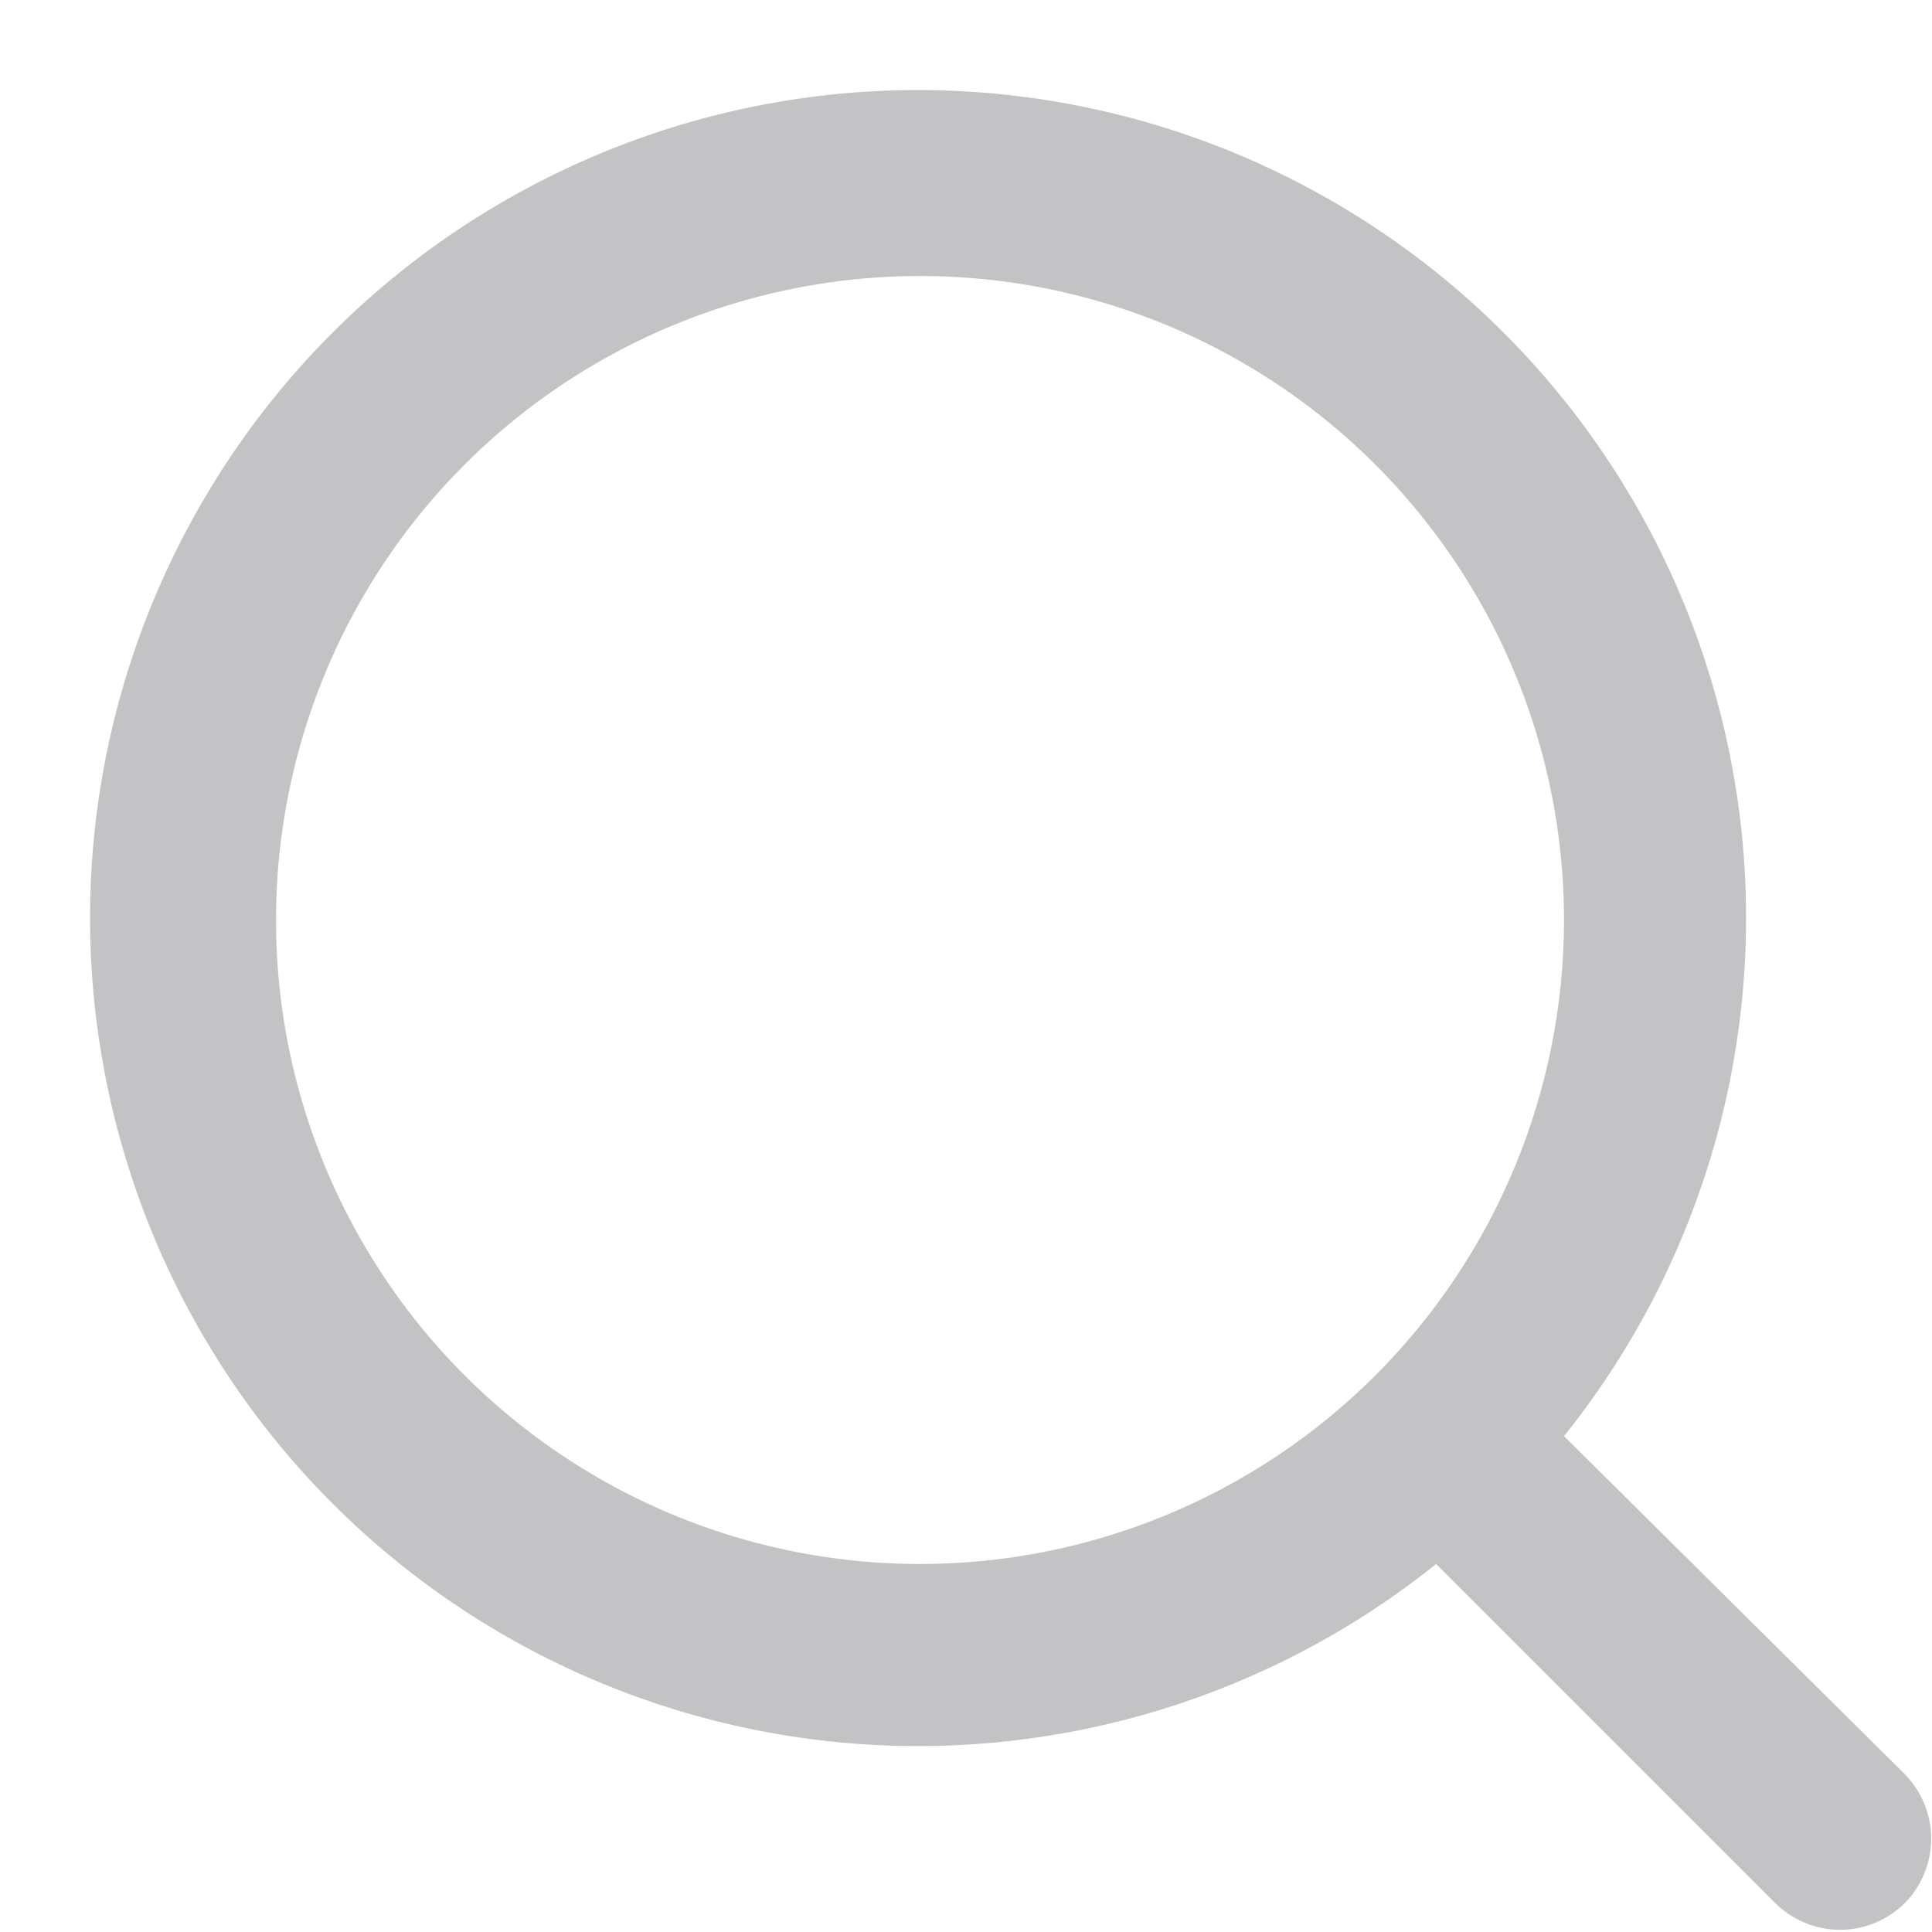
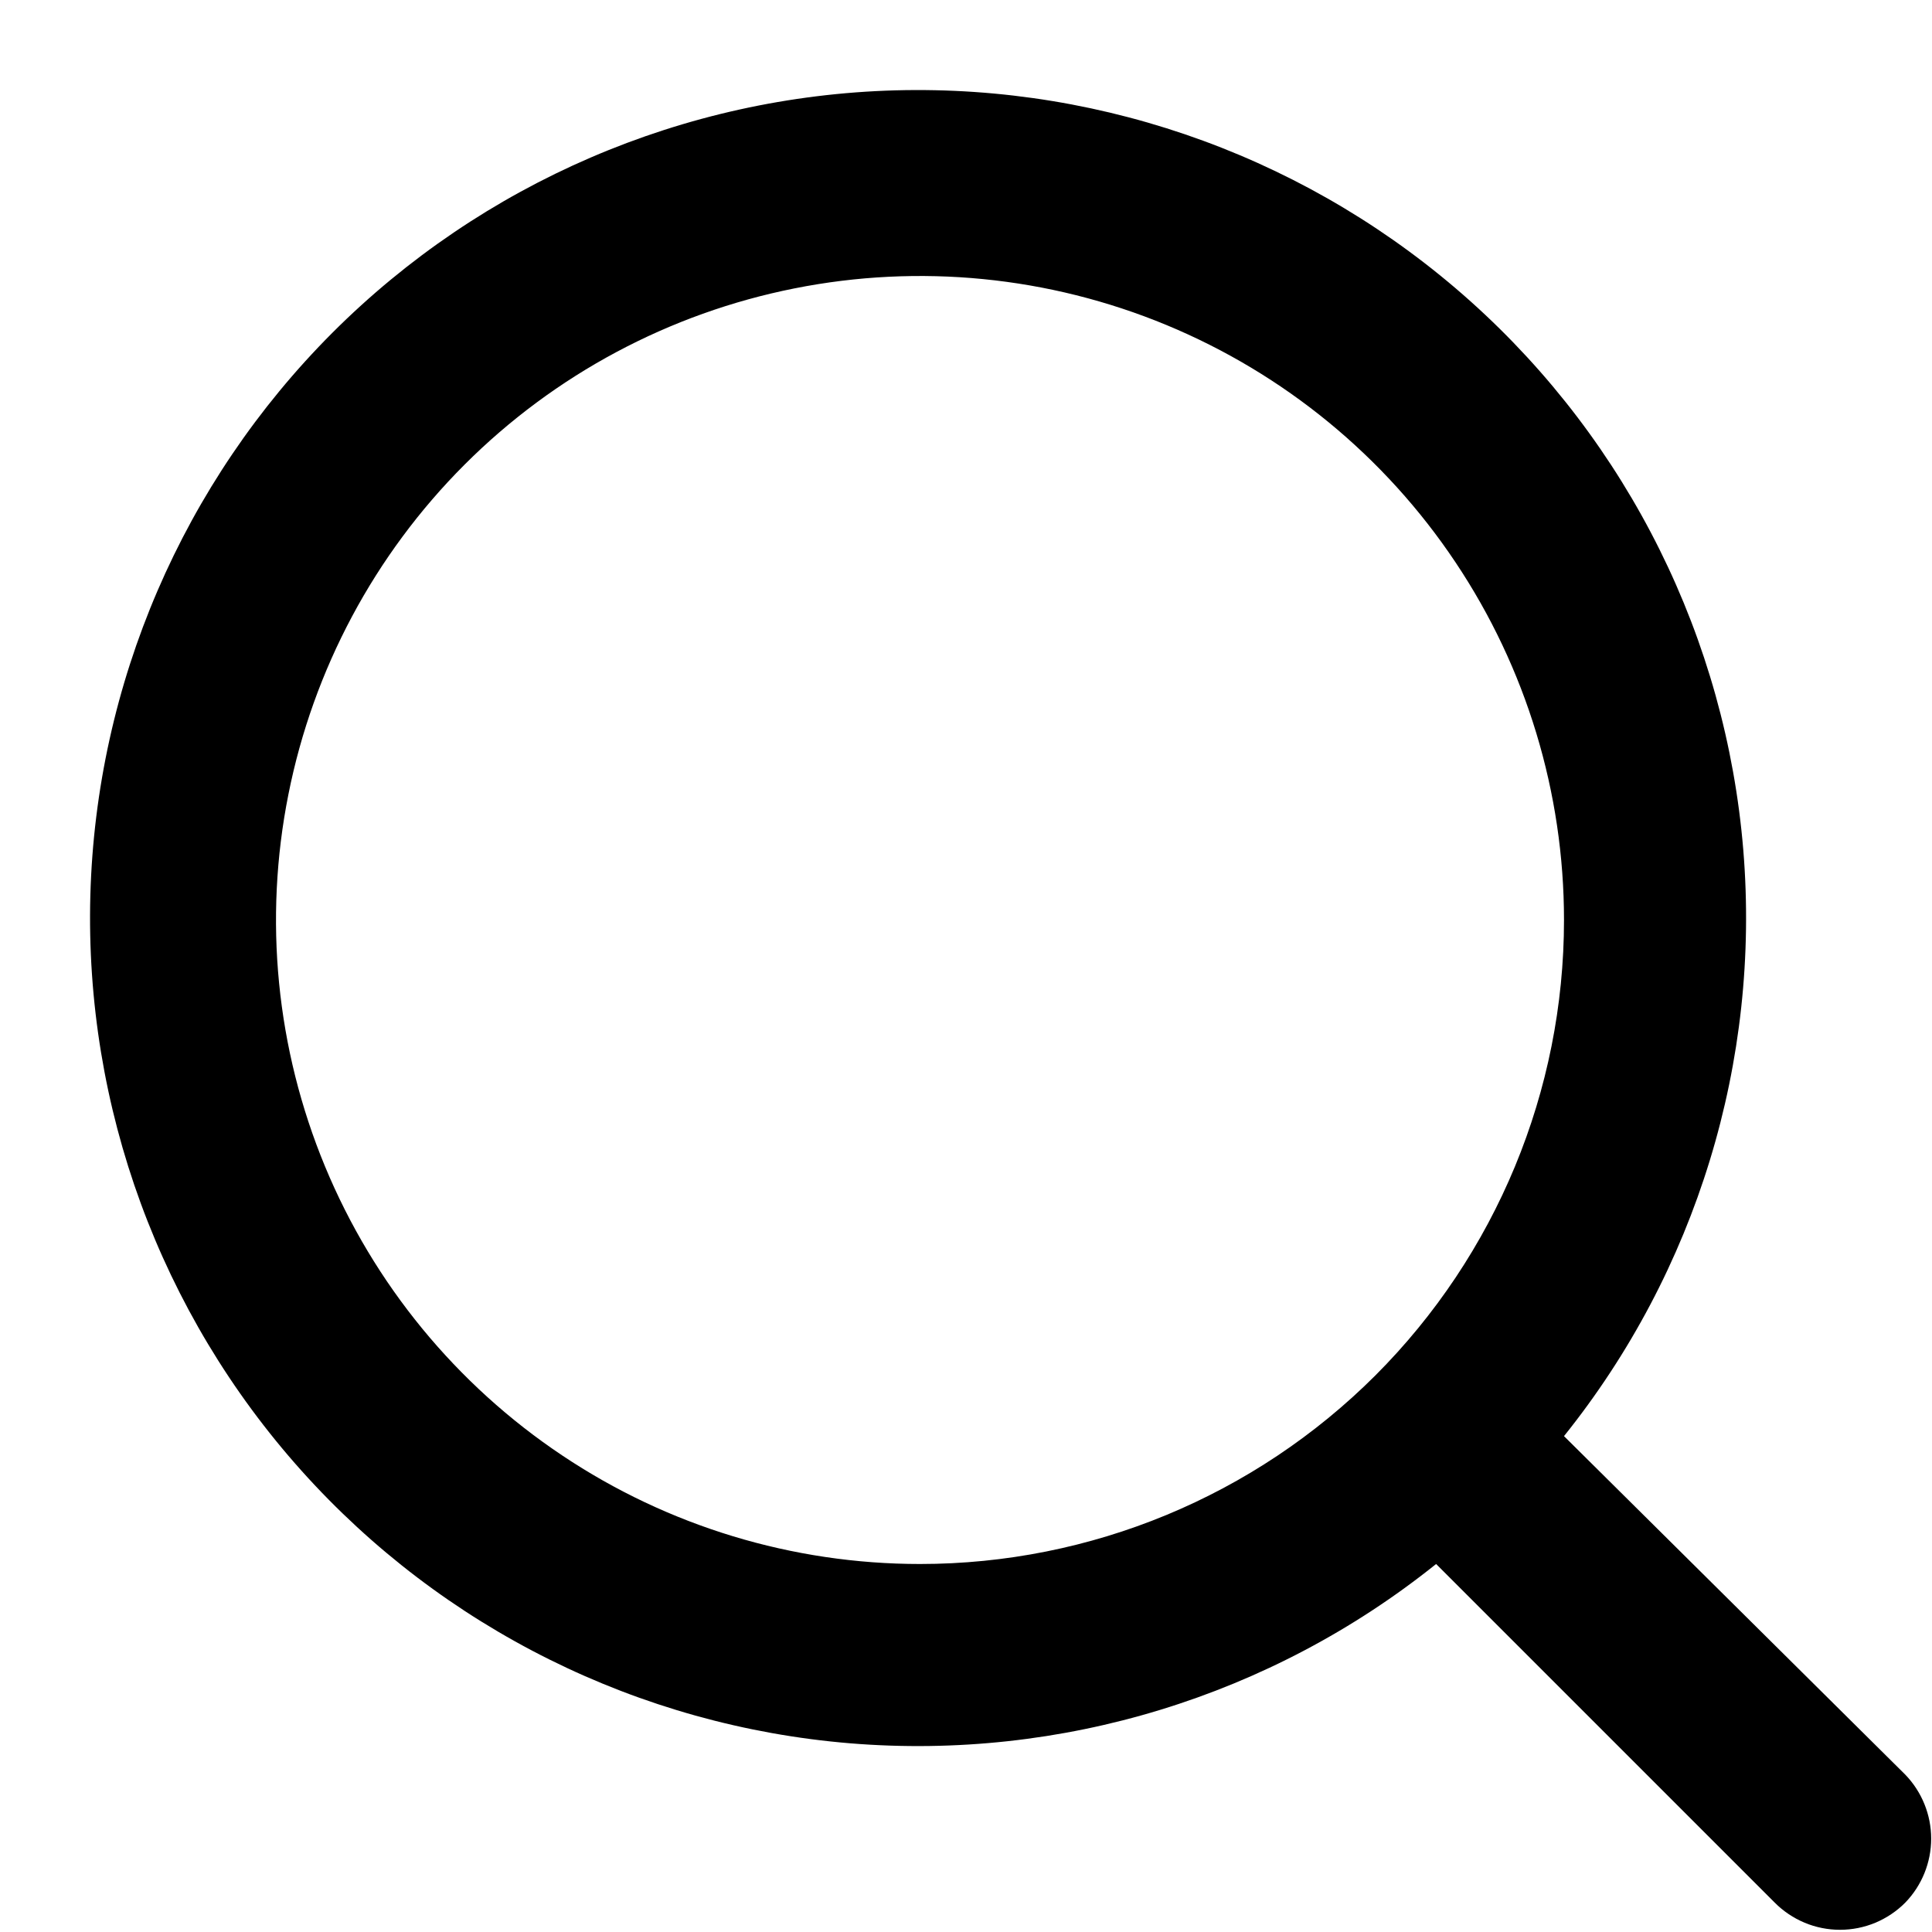
<svg xmlns="http://www.w3.org/2000/svg" width="21" height="21" viewBox="0 0 21 21" fill="none">
-   <path d="M20.71 19.29L17 15.61C18.44 13.814 19.137 11.535 18.949 9.241C18.76 6.947 17.7 4.813 15.986 3.277C14.271 1.741 12.034 0.92 9.733 0.982C7.432 1.045 5.243 1.988 3.615 3.615C1.988 5.243 1.045 7.432 0.982 9.733C0.92 12.034 1.74 14.271 3.277 15.986C4.813 17.7 6.947 18.76 9.241 18.949C11.535 19.137 13.814 18.44 15.61 17L19.29 20.68C19.383 20.774 19.494 20.848 19.615 20.899C19.737 20.95 19.868 20.976 20 20.976C20.132 20.976 20.263 20.95 20.385 20.899C20.506 20.848 20.617 20.774 20.71 20.68C20.89 20.494 20.991 20.244 20.991 19.985C20.991 19.726 20.89 19.477 20.71 19.29ZM10 17C8.616 17 7.262 16.59 6.111 15.82C4.96 15.051 4.063 13.958 3.533 12.679C3.003 11.4 2.864 9.992 3.135 8.634C3.405 7.277 4.071 6.029 5.05 5.05C6.029 4.071 7.277 3.405 8.634 3.135C9.992 2.864 11.4 3.003 12.679 3.533C13.958 4.063 15.051 4.96 15.82 6.111C16.59 7.262 17 8.616 17 10C17 11.857 16.262 13.637 14.95 14.95C13.637 16.262 11.857 17 10 17Z" fill="#C3C3C6" />
+   <path d="M20.71 19.29L17 15.61C18.44 13.814 19.137 11.535 18.949 9.241C18.76 6.947 17.7 4.813 15.986 3.277C14.271 1.741 12.034 0.92 9.733 0.982C7.432 1.045 5.243 1.988 3.615 3.615C1.988 5.243 1.045 7.432 0.982 9.733C0.92 12.034 1.74 14.271 3.277 15.986C4.813 17.7 6.947 18.76 9.241 18.949C11.535 19.137 13.814 18.44 15.61 17L19.29 20.68C19.383 20.774 19.494 20.848 19.615 20.899C19.737 20.95 19.868 20.976 20 20.976C20.132 20.976 20.263 20.95 20.385 20.899C20.506 20.848 20.617 20.774 20.71 20.68C20.89 20.494 20.991 20.244 20.991 19.985C20.991 19.726 20.89 19.477 20.71 19.29ZM10 17C8.616 17 7.262 16.59 6.111 15.82C4.96 15.051 4.063 13.958 3.533 12.679C3.003 11.4 2.864 9.992 3.135 8.634C3.405 7.277 4.071 6.029 5.05 5.05C6.029 4.071 7.277 3.405 8.634 3.135C9.992 2.864 11.4 3.003 12.679 3.533C13.958 4.063 15.051 4.96 15.82 6.111C16.59 7.262 17 8.616 17 10C17 11.857 16.262 13.637 14.95 14.95C13.637 16.262 11.857 17 10 17Z" fill="currentColor" />
</svg>
